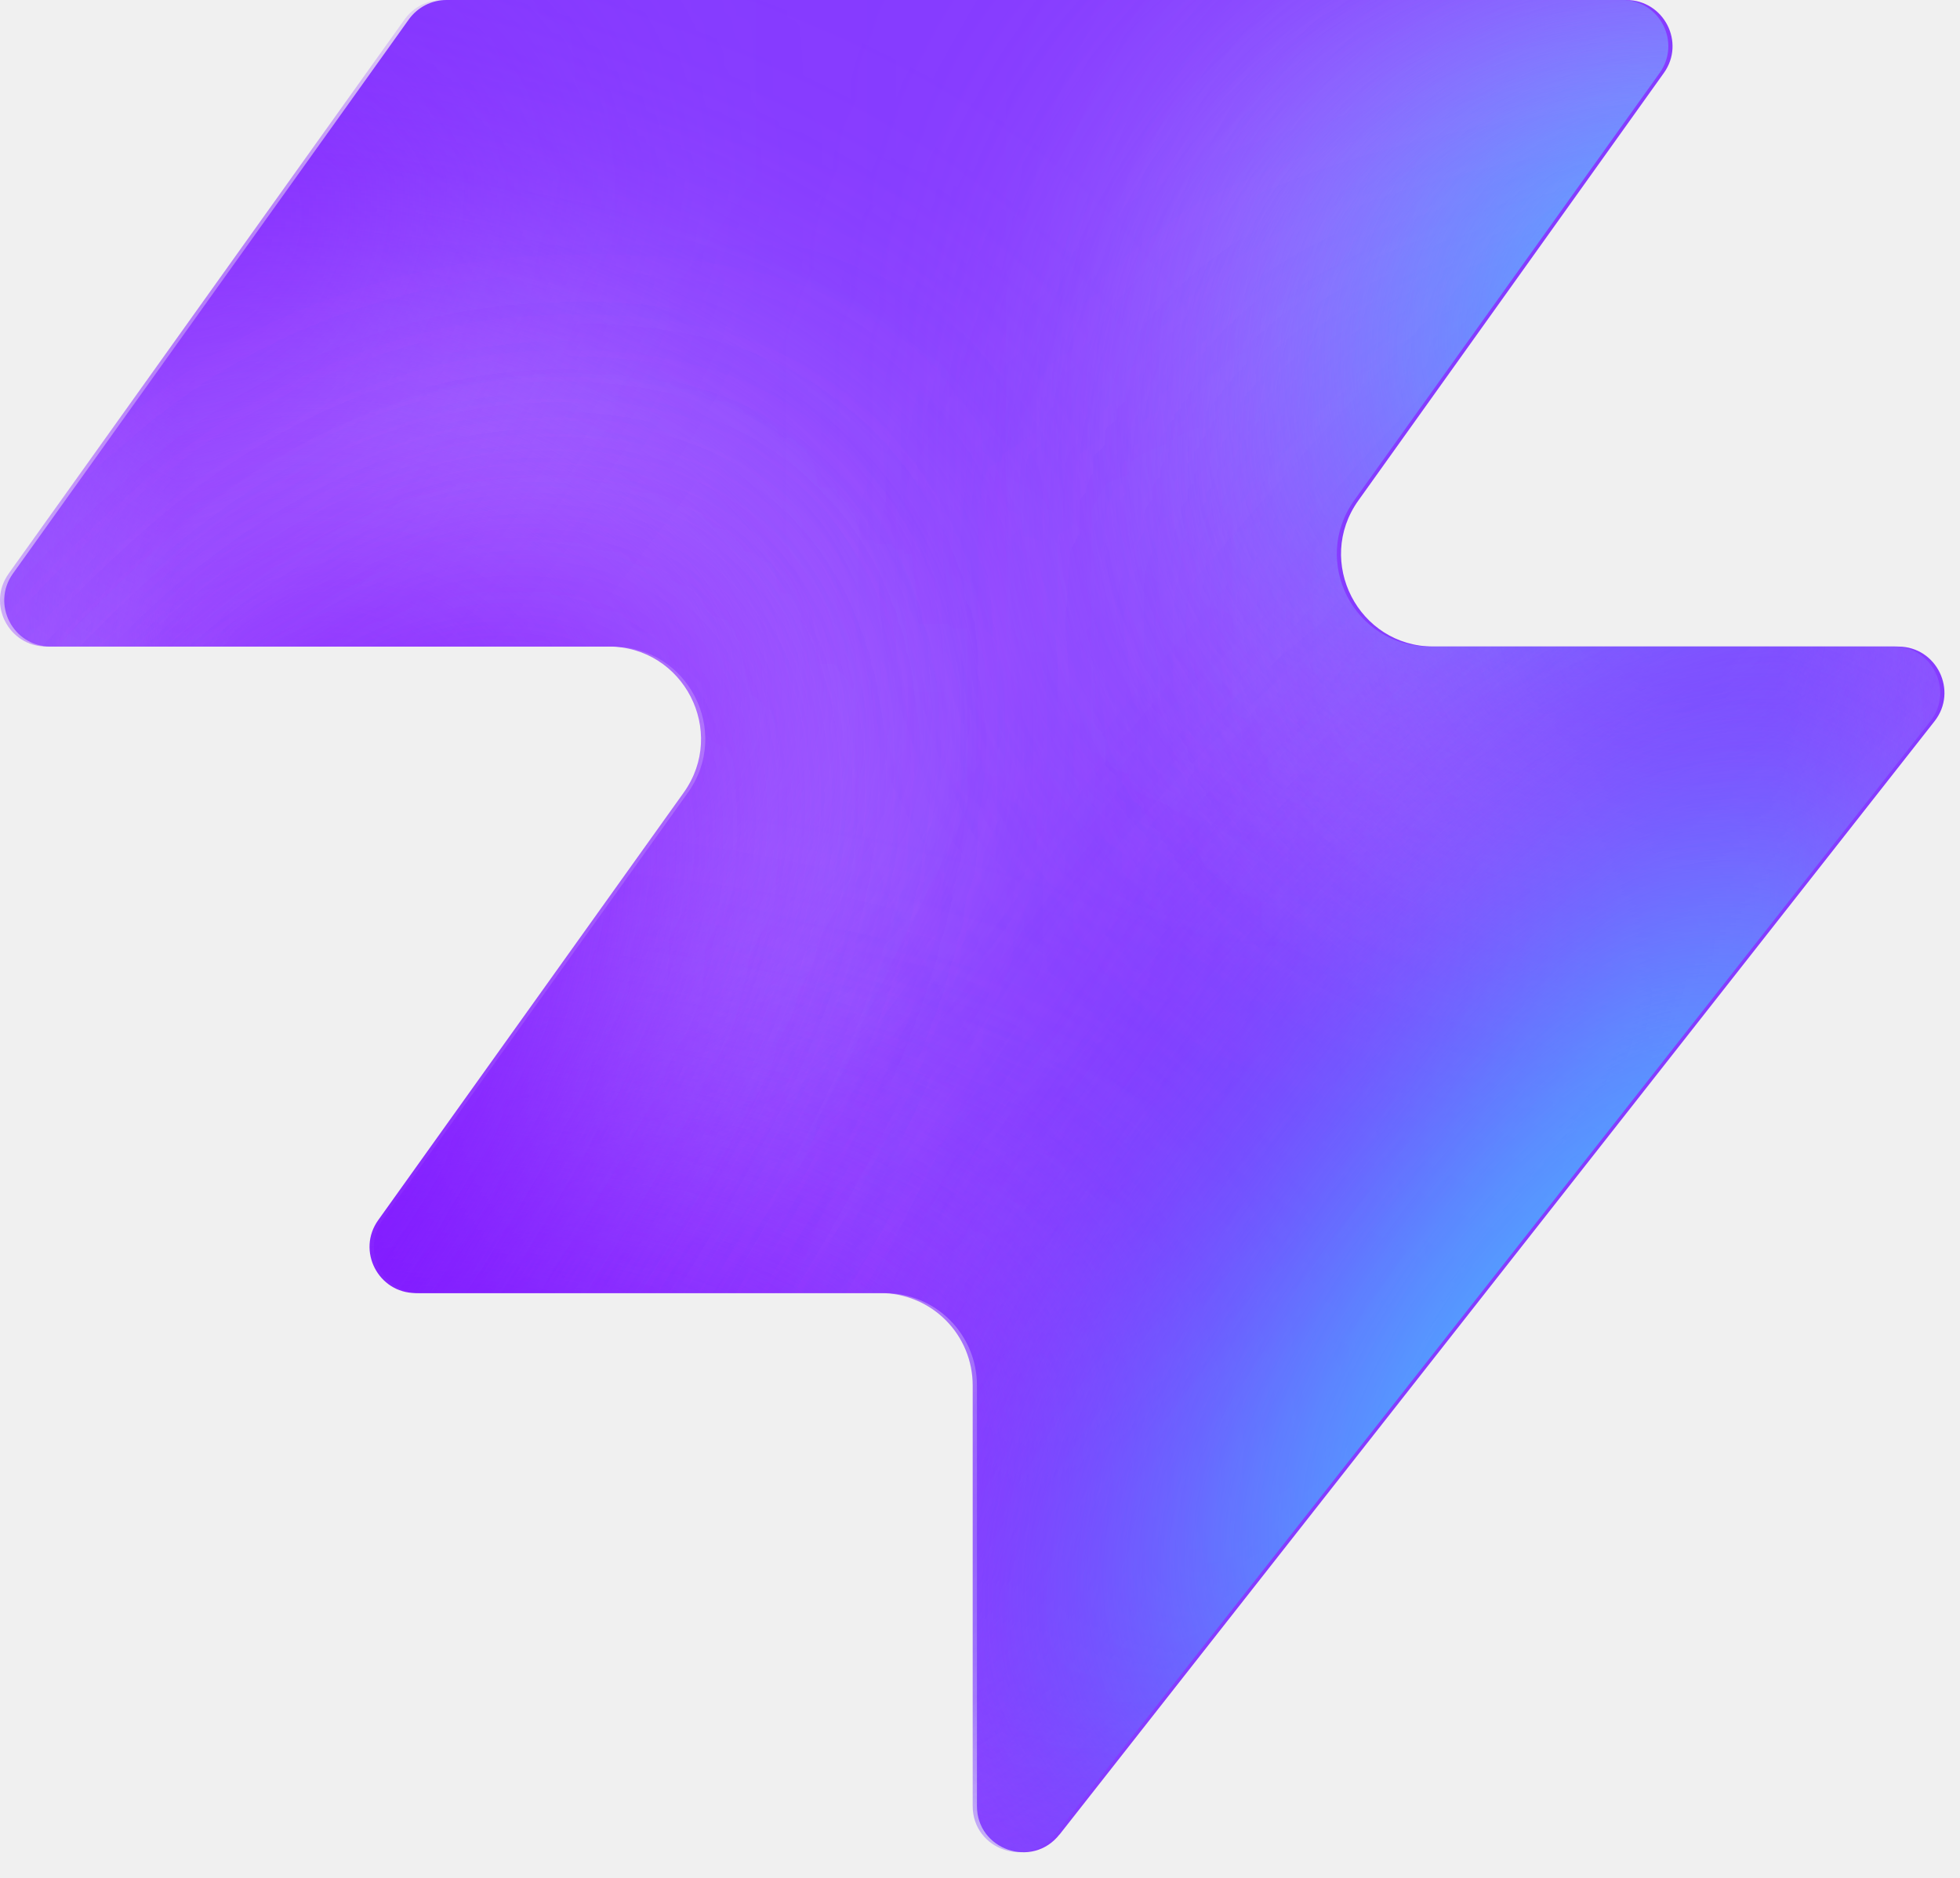
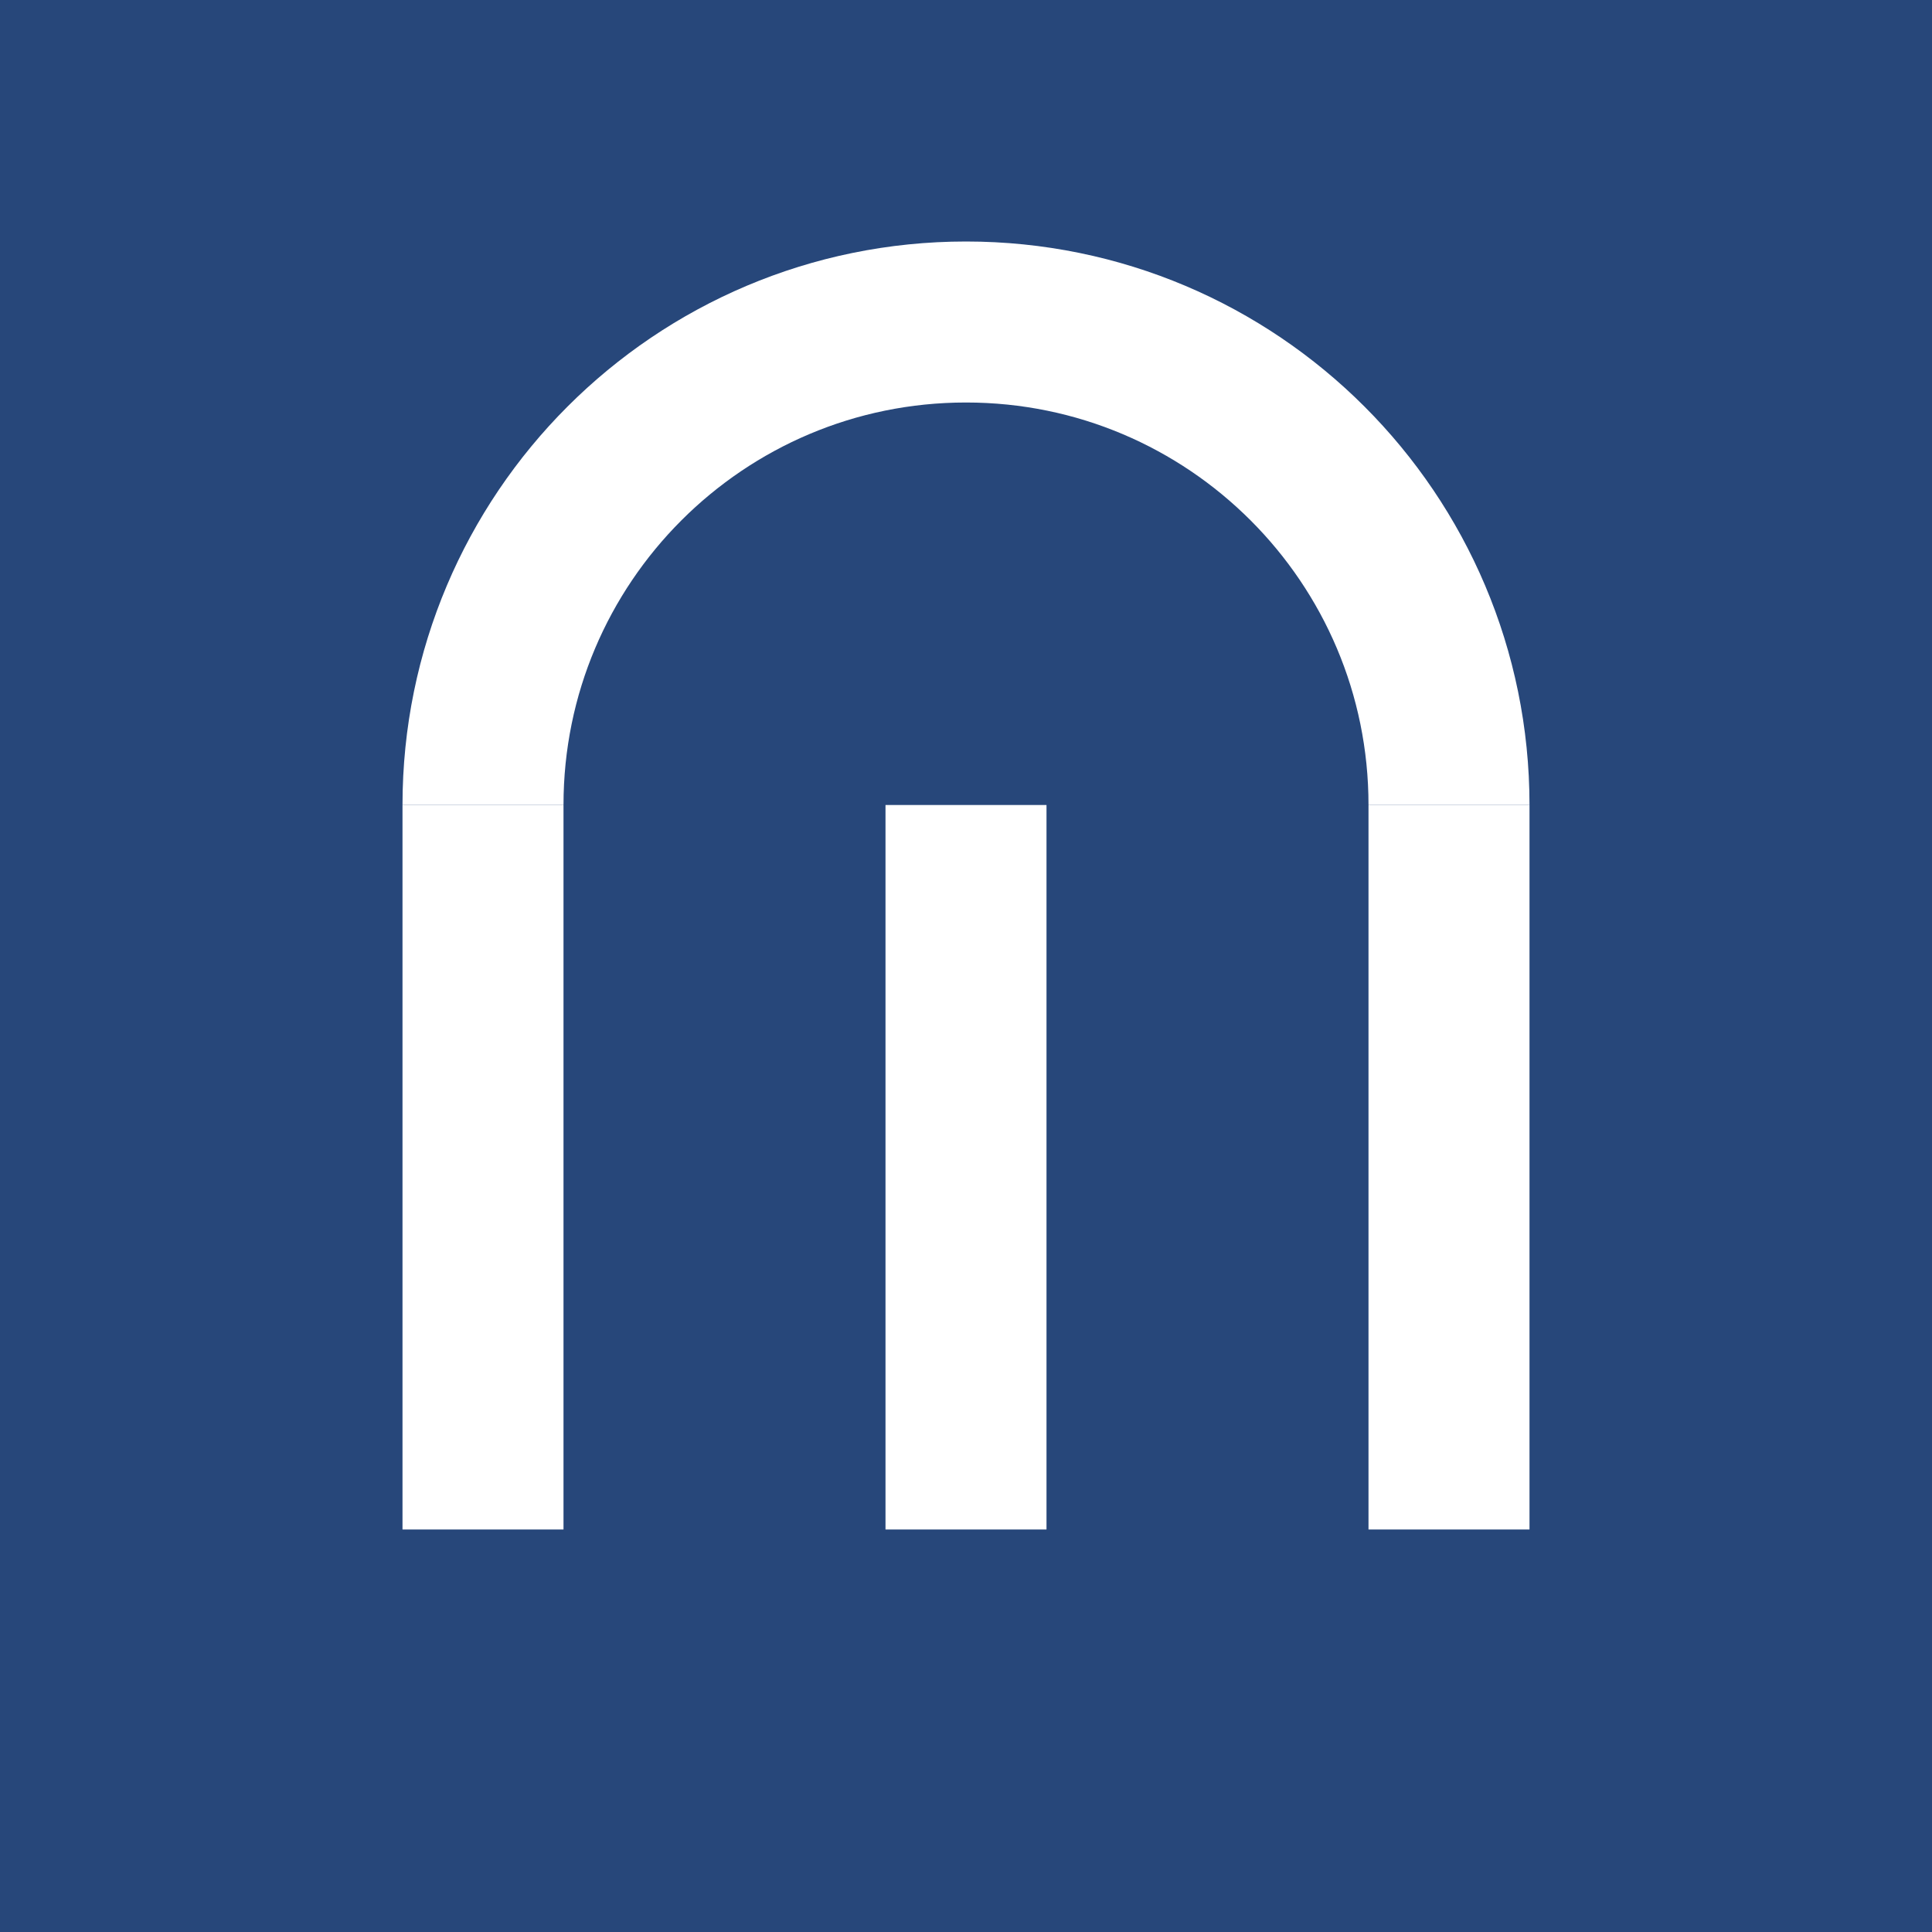
- <svg xmlns="http://www.w3.org/2000/svg" width="48" height="46" fill="none" viewBox="0 0 48 46">
-   <path fill="#863bff" d="M25.946 44.938c-.664.845-2.021.375-2.021-.698V33.937a2.26 2.26 0 0 0-2.262-2.262H10.287c-.92 0-1.456-1.04-.92-1.788l7.48-10.471c1.07-1.497 0-3.578-1.842-3.578H1.237c-.92 0-1.456-1.04-.92-1.788L10.013.474c.214-.297.556-.474.92-.474h28.894c.92 0 1.456 1.04.92 1.788l-7.48 10.471c-1.07 1.498 0 3.579 1.842 3.579h11.377c.943 0 1.473 1.088.89 1.83L25.947 44.94z" style="fill:#863bff;fill:color(display-p3 .525 .23 1);fill-opacity:1" />
-   <mask id="a" width="48" height="46" x="0" y="0" maskUnits="userSpaceOnUse" style="mask-type:alpha">
-     <path fill="#000" d="M25.842 44.938c-.664.844-2.021.375-2.021-.698V33.937a2.26 2.26 0 0 0-2.262-2.262H10.183c-.92 0-1.456-1.04-.92-1.788l7.48-10.471c1.07-1.498 0-3.579-1.842-3.579H1.133c-.92 0-1.456-1.04-.92-1.787L9.91.473c.214-.297.556-.474.92-.474h28.894c.92 0 1.456 1.04.92 1.788l-7.48 10.471c-1.07 1.498 0 3.578 1.842 3.578h11.377c.943 0 1.473 1.088.89 1.832L25.843 44.94z" style="fill:#000;fill-opacity:1" />
-   </mask>
-   <g mask="url(#a)">
-     <g filter="url(#b)">
-       <ellipse cx="5.508" cy="14.704" fill="#ede6ff" rx="5.508" ry="14.704" style="fill:#ede6ff;fill:color(display-p3 .927 .903 1);fill-opacity:1" transform="matrix(.00324 1 1 -.00324 -4.47 31.516)" />
-     </g>
-     <g filter="url(#c)">
-       <ellipse cx="10.399" cy="29.851" fill="#ede6ff" rx="10.399" ry="29.851" style="fill:#ede6ff;fill:color(display-p3 .927 .903 1);fill-opacity:1" transform="matrix(.00324 1 1 -.00324 -39.328 7.883)" />
-     </g>
-     <g filter="url(#d)">
-       <ellipse cx="5.508" cy="30.487" fill="#7e14ff" rx="5.508" ry="30.487" style="fill:#7e14ff;fill:color(display-p3 .492 .077 1);fill-opacity:1" transform="rotate(89.814 -25.913 -14.639)scale(1 -1)" />
-     </g>
-     <g filter="url(#e)">
-       <ellipse cx="5.508" cy="30.599" fill="#7e14ff" rx="5.508" ry="30.599" style="fill:#7e14ff;fill:color(display-p3 .492 .077 1);fill-opacity:1" transform="rotate(89.814 -32.644 -3.334)scale(1 -1)" />
-     </g>
-     <g filter="url(#f)">
-       <ellipse cx="5.508" cy="30.599" fill="#7e14ff" rx="5.508" ry="30.599" style="fill:#7e14ff;fill:color(display-p3 .492 .077 1);fill-opacity:1" transform="matrix(.00324 1 1 -.00324 -34.34 30.47)" />
-     </g>
-     <g filter="url(#g)">
-       <ellipse cx="14.072" cy="22.078" fill="#ede6ff" rx="14.072" ry="22.078" style="fill:#ede6ff;fill:color(display-p3 .927 .903 1);fill-opacity:1" transform="rotate(93.35 24.506 48.493)scale(-1 1)" />
-     </g>
-     <g filter="url(#h)">
-       <ellipse cx="3.47" cy="21.501" fill="#7e14ff" rx="3.47" ry="21.501" style="fill:#7e14ff;fill:color(display-p3 .492 .077 1);fill-opacity:1" transform="rotate(89.009 28.708 47.59)scale(-1 1)" />
-     </g>
-     <g filter="url(#i)">
-       <ellipse cx="3.47" cy="21.501" fill="#7e14ff" rx="3.47" ry="21.501" style="fill:#7e14ff;fill:color(display-p3 .492 .077 1);fill-opacity:1" transform="rotate(89.009 28.708 47.59)scale(-1 1)" />
-     </g>
-     <g filter="url(#j)">
-       <ellipse cx=".387" cy="8.972" fill="#7e14ff" rx="4.407" ry="29.108" style="fill:#7e14ff;fill:color(display-p3 .492 .077 1);fill-opacity:1" transform="rotate(39.51 .387 8.972)" />
-     </g>
-     <g filter="url(#k)">
-       <ellipse cx="47.523" cy="-6.092" fill="#7e14ff" rx="4.407" ry="29.108" style="fill:#7e14ff;fill:color(display-p3 .492 .077 1);fill-opacity:1" transform="rotate(37.892 47.523 -6.092)" />
-     </g>
-     <g filter="url(#l)">
-       <ellipse cx="41.412" cy="6.333" fill="#47bfff" rx="5.971" ry="9.665" style="fill:#47bfff;fill:color(display-p3 .28 .748 1);fill-opacity:1" transform="rotate(37.892 41.412 6.333)" />
-     </g>
-     <g filter="url(#m)">
-       <ellipse cx="-1.879" cy="38.332" fill="#7e14ff" rx="4.407" ry="29.108" style="fill:#7e14ff;fill:color(display-p3 .492 .077 1);fill-opacity:1" transform="rotate(37.892 -1.88 38.332)" />
-     </g>
-     <g filter="url(#n)">
-       <ellipse cx="-1.879" cy="38.332" fill="#7e14ff" rx="4.407" ry="29.108" style="fill:#7e14ff;fill:color(display-p3 .492 .077 1);fill-opacity:1" transform="rotate(37.892 -1.88 38.332)" />
-     </g>
-     <g filter="url(#o)">
-       <ellipse cx="35.651" cy="29.907" fill="#7e14ff" rx="4.407" ry="29.108" style="fill:#7e14ff;fill:color(display-p3 .492 .077 1);fill-opacity:1" transform="rotate(37.892 35.651 29.907)" />
-     </g>
-     <g filter="url(#p)">
-       <ellipse cx="38.418" cy="32.4" fill="#47bfff" rx="5.971" ry="15.297" style="fill:#47bfff;fill:color(display-p3 .28 .748 1);fill-opacity:1" transform="rotate(37.892 38.418 32.4)" />
-     </g>
-   </g>
-   <defs>
-     <filter id="b" width="60.045" height="41.654" x="-19.77" y="16.149" color-interpolation-filters="sRGB" filterUnits="userSpaceOnUse">
-       <feFlood flood-opacity="0" result="BackgroundImageFix" />
-       <feBlend in="SourceGraphic" in2="BackgroundImageFix" result="shape" />
-       <feGaussianBlur result="effect1_foregroundBlur_2002_17158" stdDeviation="7.659" />
-     </filter>
-     <filter id="c" width="90.34" height="51.437" x="-54.613" y="-7.533" color-interpolation-filters="sRGB" filterUnits="userSpaceOnUse">
-       <feFlood flood-opacity="0" result="BackgroundImageFix" />
-       <feBlend in="SourceGraphic" in2="BackgroundImageFix" result="shape" />
-       <feGaussianBlur result="effect1_foregroundBlur_2002_17158" stdDeviation="7.659" />
-     </filter>
-     <filter id="d" width="79.355" height="29.4" x="-49.64" y="2.03" color-interpolation-filters="sRGB" filterUnits="userSpaceOnUse">
-       <feFlood flood-opacity="0" result="BackgroundImageFix" />
-       <feBlend in="SourceGraphic" in2="BackgroundImageFix" result="shape" />
-       <feGaussianBlur result="effect1_foregroundBlur_2002_17158" stdDeviation="4.596" />
-     </filter>
-     <filter id="e" width="79.579" height="29.4" x="-45.045" y="20.029" color-interpolation-filters="sRGB" filterUnits="userSpaceOnUse">
-       <feFlood flood-opacity="0" result="BackgroundImageFix" />
-       <feBlend in="SourceGraphic" in2="BackgroundImageFix" result="shape" />
-       <feGaussianBlur result="effect1_foregroundBlur_2002_17158" stdDeviation="4.596" />
-     </filter>
-     <filter id="f" width="79.579" height="29.4" x="-43.513" y="21.178" color-interpolation-filters="sRGB" filterUnits="userSpaceOnUse">
-       <feFlood flood-opacity="0" result="BackgroundImageFix" />
-       <feBlend in="SourceGraphic" in2="BackgroundImageFix" result="shape" />
-       <feGaussianBlur result="effect1_foregroundBlur_2002_17158" stdDeviation="4.596" />
-     </filter>
-     <filter id="g" width="74.749" height="58.852" x="15.756" y="-17.901" color-interpolation-filters="sRGB" filterUnits="userSpaceOnUse">
-       <feFlood flood-opacity="0" result="BackgroundImageFix" />
-       <feBlend in="SourceGraphic" in2="BackgroundImageFix" result="shape" />
-       <feGaussianBlur result="effect1_foregroundBlur_2002_17158" stdDeviation="7.659" />
-     </filter>
-     <filter id="h" width="61.377" height="25.362" x="23.548" y="2.284" color-interpolation-filters="sRGB" filterUnits="userSpaceOnUse">
-       <feFlood flood-opacity="0" result="BackgroundImageFix" />
-       <feBlend in="SourceGraphic" in2="BackgroundImageFix" result="shape" />
-       <feGaussianBlur result="effect1_foregroundBlur_2002_17158" stdDeviation="4.596" />
-     </filter>
-     <filter id="i" width="61.377" height="25.362" x="23.548" y="2.284" color-interpolation-filters="sRGB" filterUnits="userSpaceOnUse">
-       <feFlood flood-opacity="0" result="BackgroundImageFix" />
-       <feBlend in="SourceGraphic" in2="BackgroundImageFix" result="shape" />
-       <feGaussianBlur result="effect1_foregroundBlur_2002_17158" stdDeviation="4.596" />
-     </filter>
-     <filter id="j" width="56.045" height="63.649" x="-27.636" y="-22.853" color-interpolation-filters="sRGB" filterUnits="userSpaceOnUse">
-       <feFlood flood-opacity="0" result="BackgroundImageFix" />
-       <feBlend in="SourceGraphic" in2="BackgroundImageFix" result="shape" />
-       <feGaussianBlur result="effect1_foregroundBlur_2002_17158" stdDeviation="4.596" />
-     </filter>
-     <filter id="k" width="54.814" height="64.646" x="20.116" y="-38.415" color-interpolation-filters="sRGB" filterUnits="userSpaceOnUse">
-       <feFlood flood-opacity="0" result="BackgroundImageFix" />
-       <feBlend in="SourceGraphic" in2="BackgroundImageFix" result="shape" />
-       <feGaussianBlur result="effect1_foregroundBlur_2002_17158" stdDeviation="4.596" />
-     </filter>
-     <filter id="l" width="33.541" height="35.313" x="24.641" y="-11.323" color-interpolation-filters="sRGB" filterUnits="userSpaceOnUse">
-       <feFlood flood-opacity="0" result="BackgroundImageFix" />
-       <feBlend in="SourceGraphic" in2="BackgroundImageFix" result="shape" />
-       <feGaussianBlur result="effect1_foregroundBlur_2002_17158" stdDeviation="4.596" />
-     </filter>
-     <filter id="m" width="54.814" height="64.646" x="-29.286" y="6.009" color-interpolation-filters="sRGB" filterUnits="userSpaceOnUse">
-       <feFlood flood-opacity="0" result="BackgroundImageFix" />
-       <feBlend in="SourceGraphic" in2="BackgroundImageFix" result="shape" />
-       <feGaussianBlur result="effect1_foregroundBlur_2002_17158" stdDeviation="4.596" />
-     </filter>
-     <filter id="n" width="54.814" height="64.646" x="-29.286" y="6.009" color-interpolation-filters="sRGB" filterUnits="userSpaceOnUse">
-       <feFlood flood-opacity="0" result="BackgroundImageFix" />
-       <feBlend in="SourceGraphic" in2="BackgroundImageFix" result="shape" />
-       <feGaussianBlur result="effect1_foregroundBlur_2002_17158" stdDeviation="4.596" />
-     </filter>
-     <filter id="o" width="54.814" height="64.646" x="8.244" y="-2.416" color-interpolation-filters="sRGB" filterUnits="userSpaceOnUse">
-       <feFlood flood-opacity="0" result="BackgroundImageFix" />
-       <feBlend in="SourceGraphic" in2="BackgroundImageFix" result="shape" />
-       <feGaussianBlur result="effect1_foregroundBlur_2002_17158" stdDeviation="4.596" />
-     </filter>
-     <filter id="p" width="39.409" height="43.623" x="18.713" y="10.588" color-interpolation-filters="sRGB" filterUnits="userSpaceOnUse">
-       <feFlood flood-opacity="0" result="BackgroundImageFix" />
-       <feBlend in="SourceGraphic" in2="BackgroundImageFix" result="shape" />
-       <feGaussianBlur result="effect1_foregroundBlur_2002_17158" stdDeviation="4.596" />
-     </filter>
-   </defs>
+ <svg xmlns="http://www.w3.org/2000/svg" width="48" height="48" viewBox="0 0 48 48" fill="none">
+   <style>
+     .bg { fill: #27477a; }
+     .fg { stroke: #ffffff; }
+     @media (prefers-color-scheme: dark) {
+       .bg { fill: #73b3c1; }
+       .fg { stroke: #1f1f1d; }
+     }
+   </style>
+   <rect class="bg" width="48" height="48" />
+   <path class="fg" d="M12 20a12 12 0 0 1 24 0" stroke-width="4" />
+   <path class="fg" d="M12 20v18M24 20v18M36 20v18" stroke-width="4" />
</svg>
